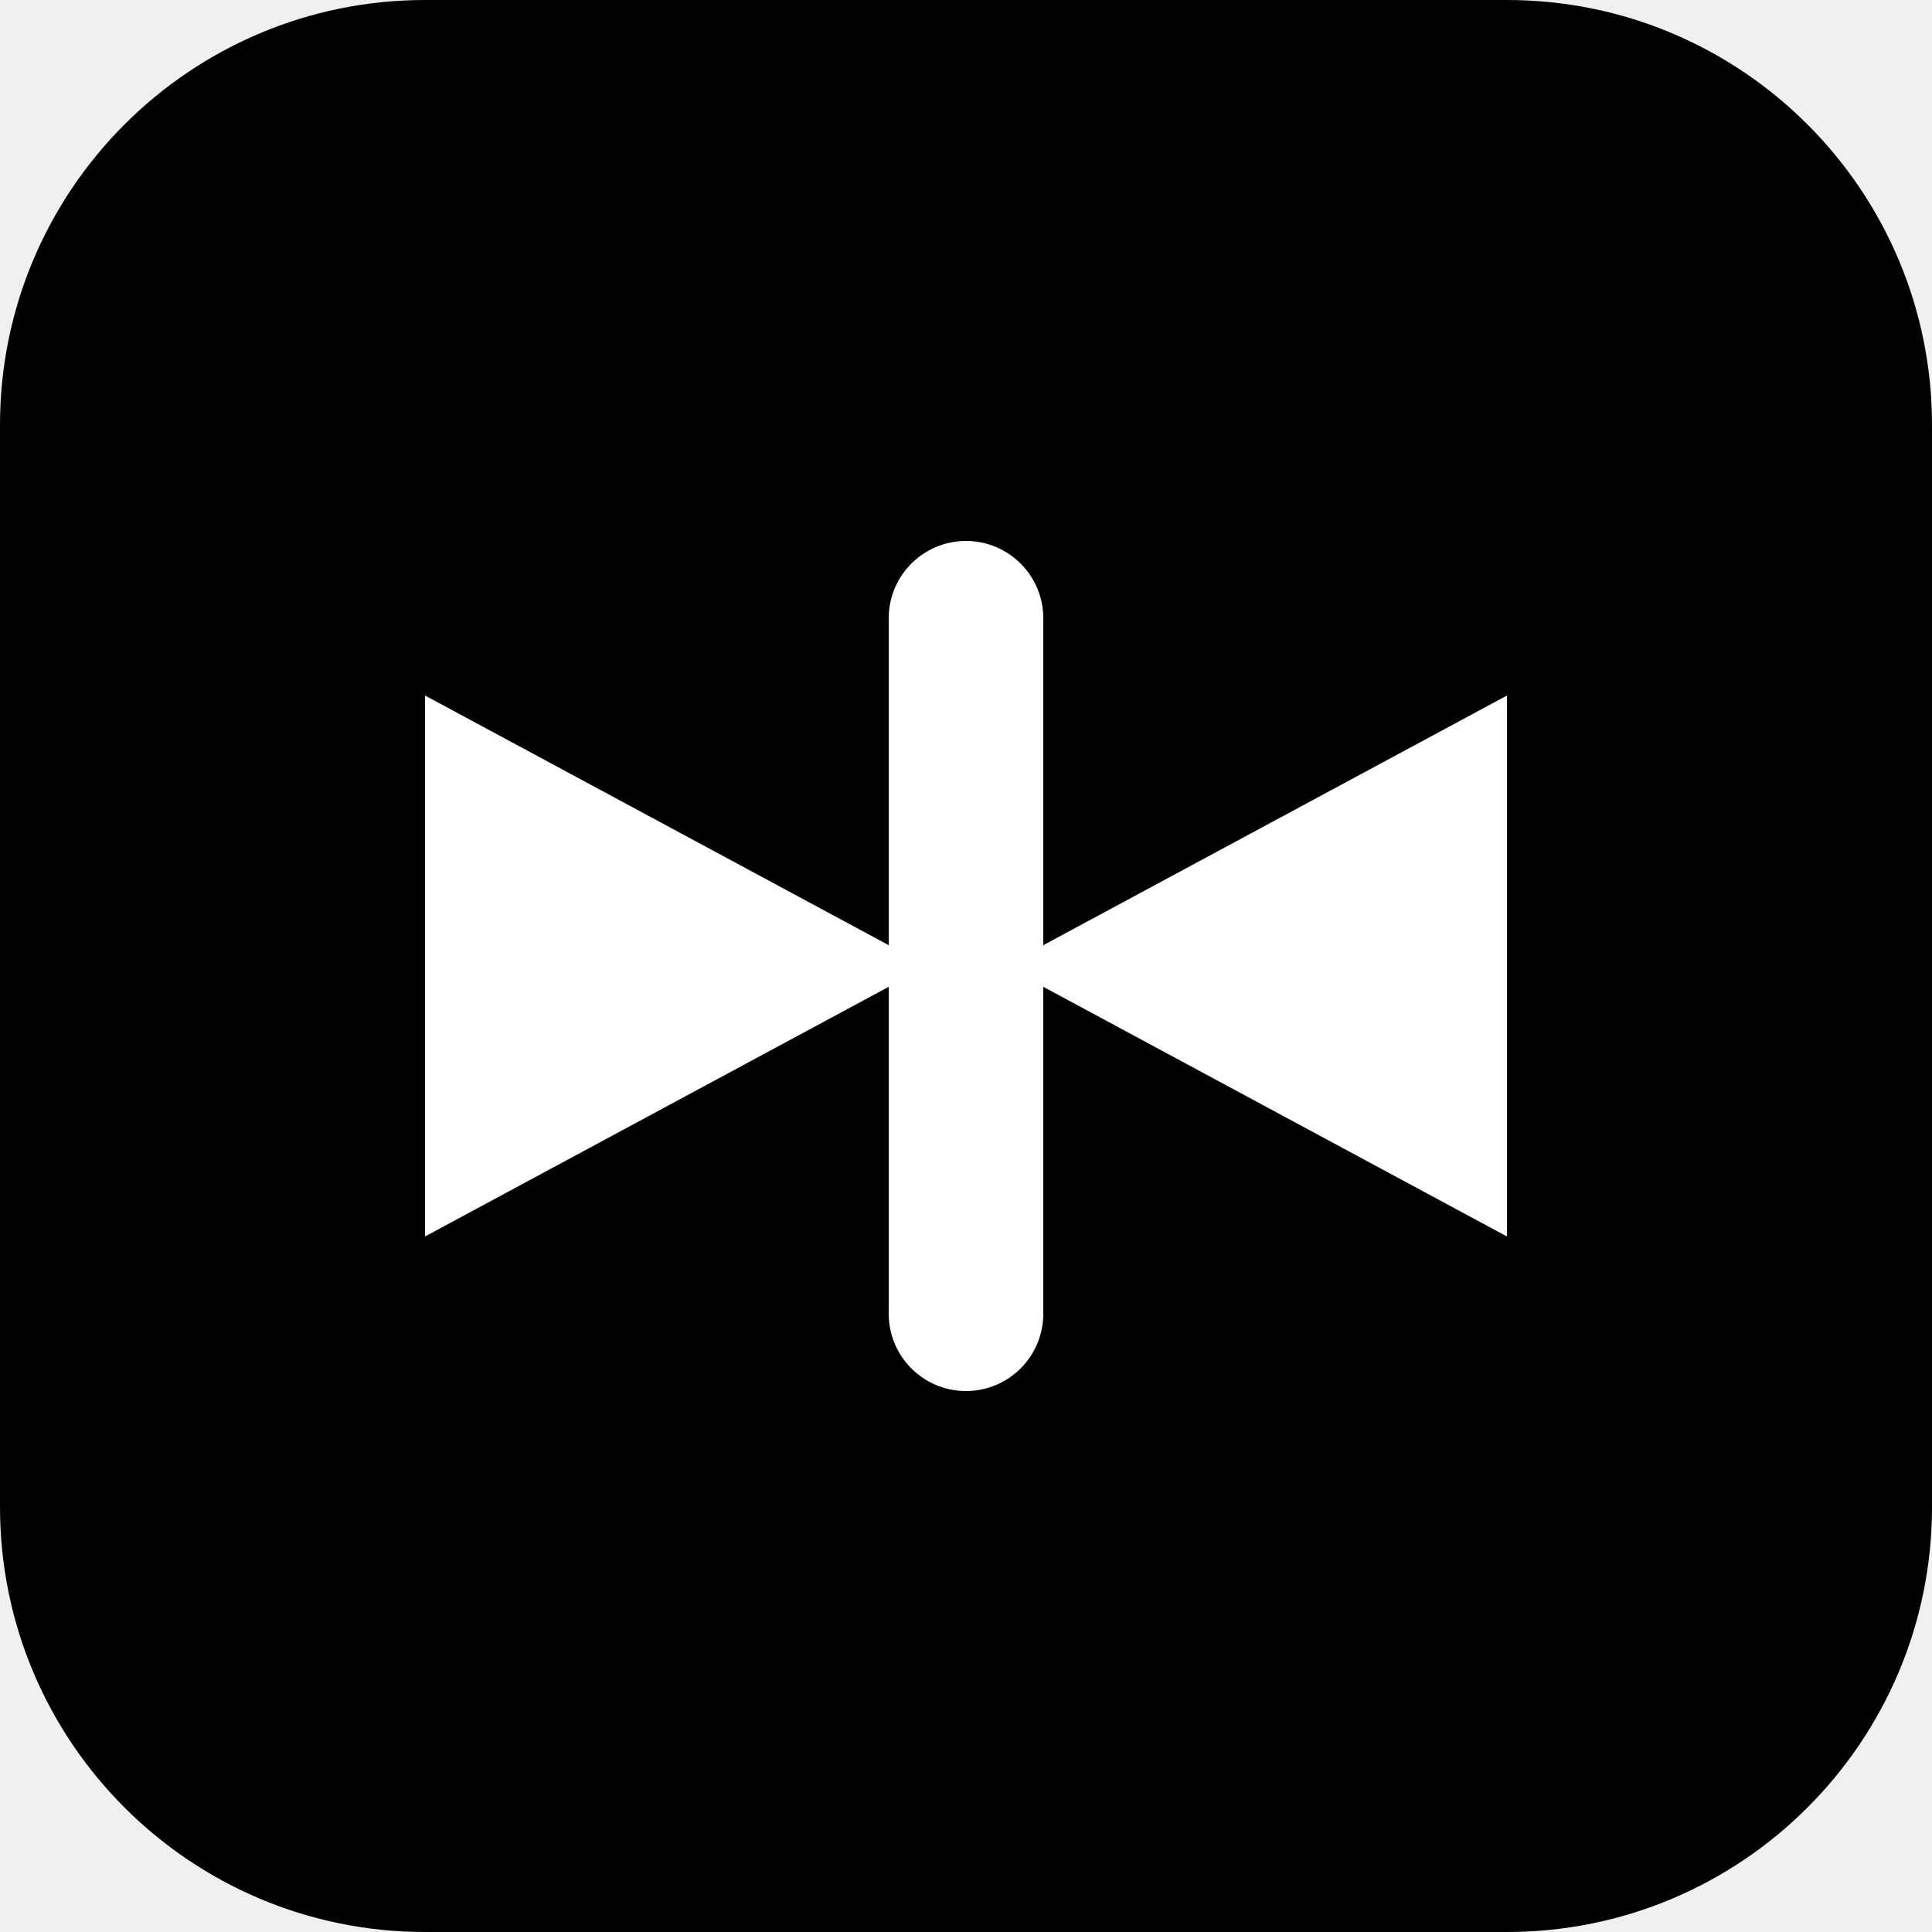
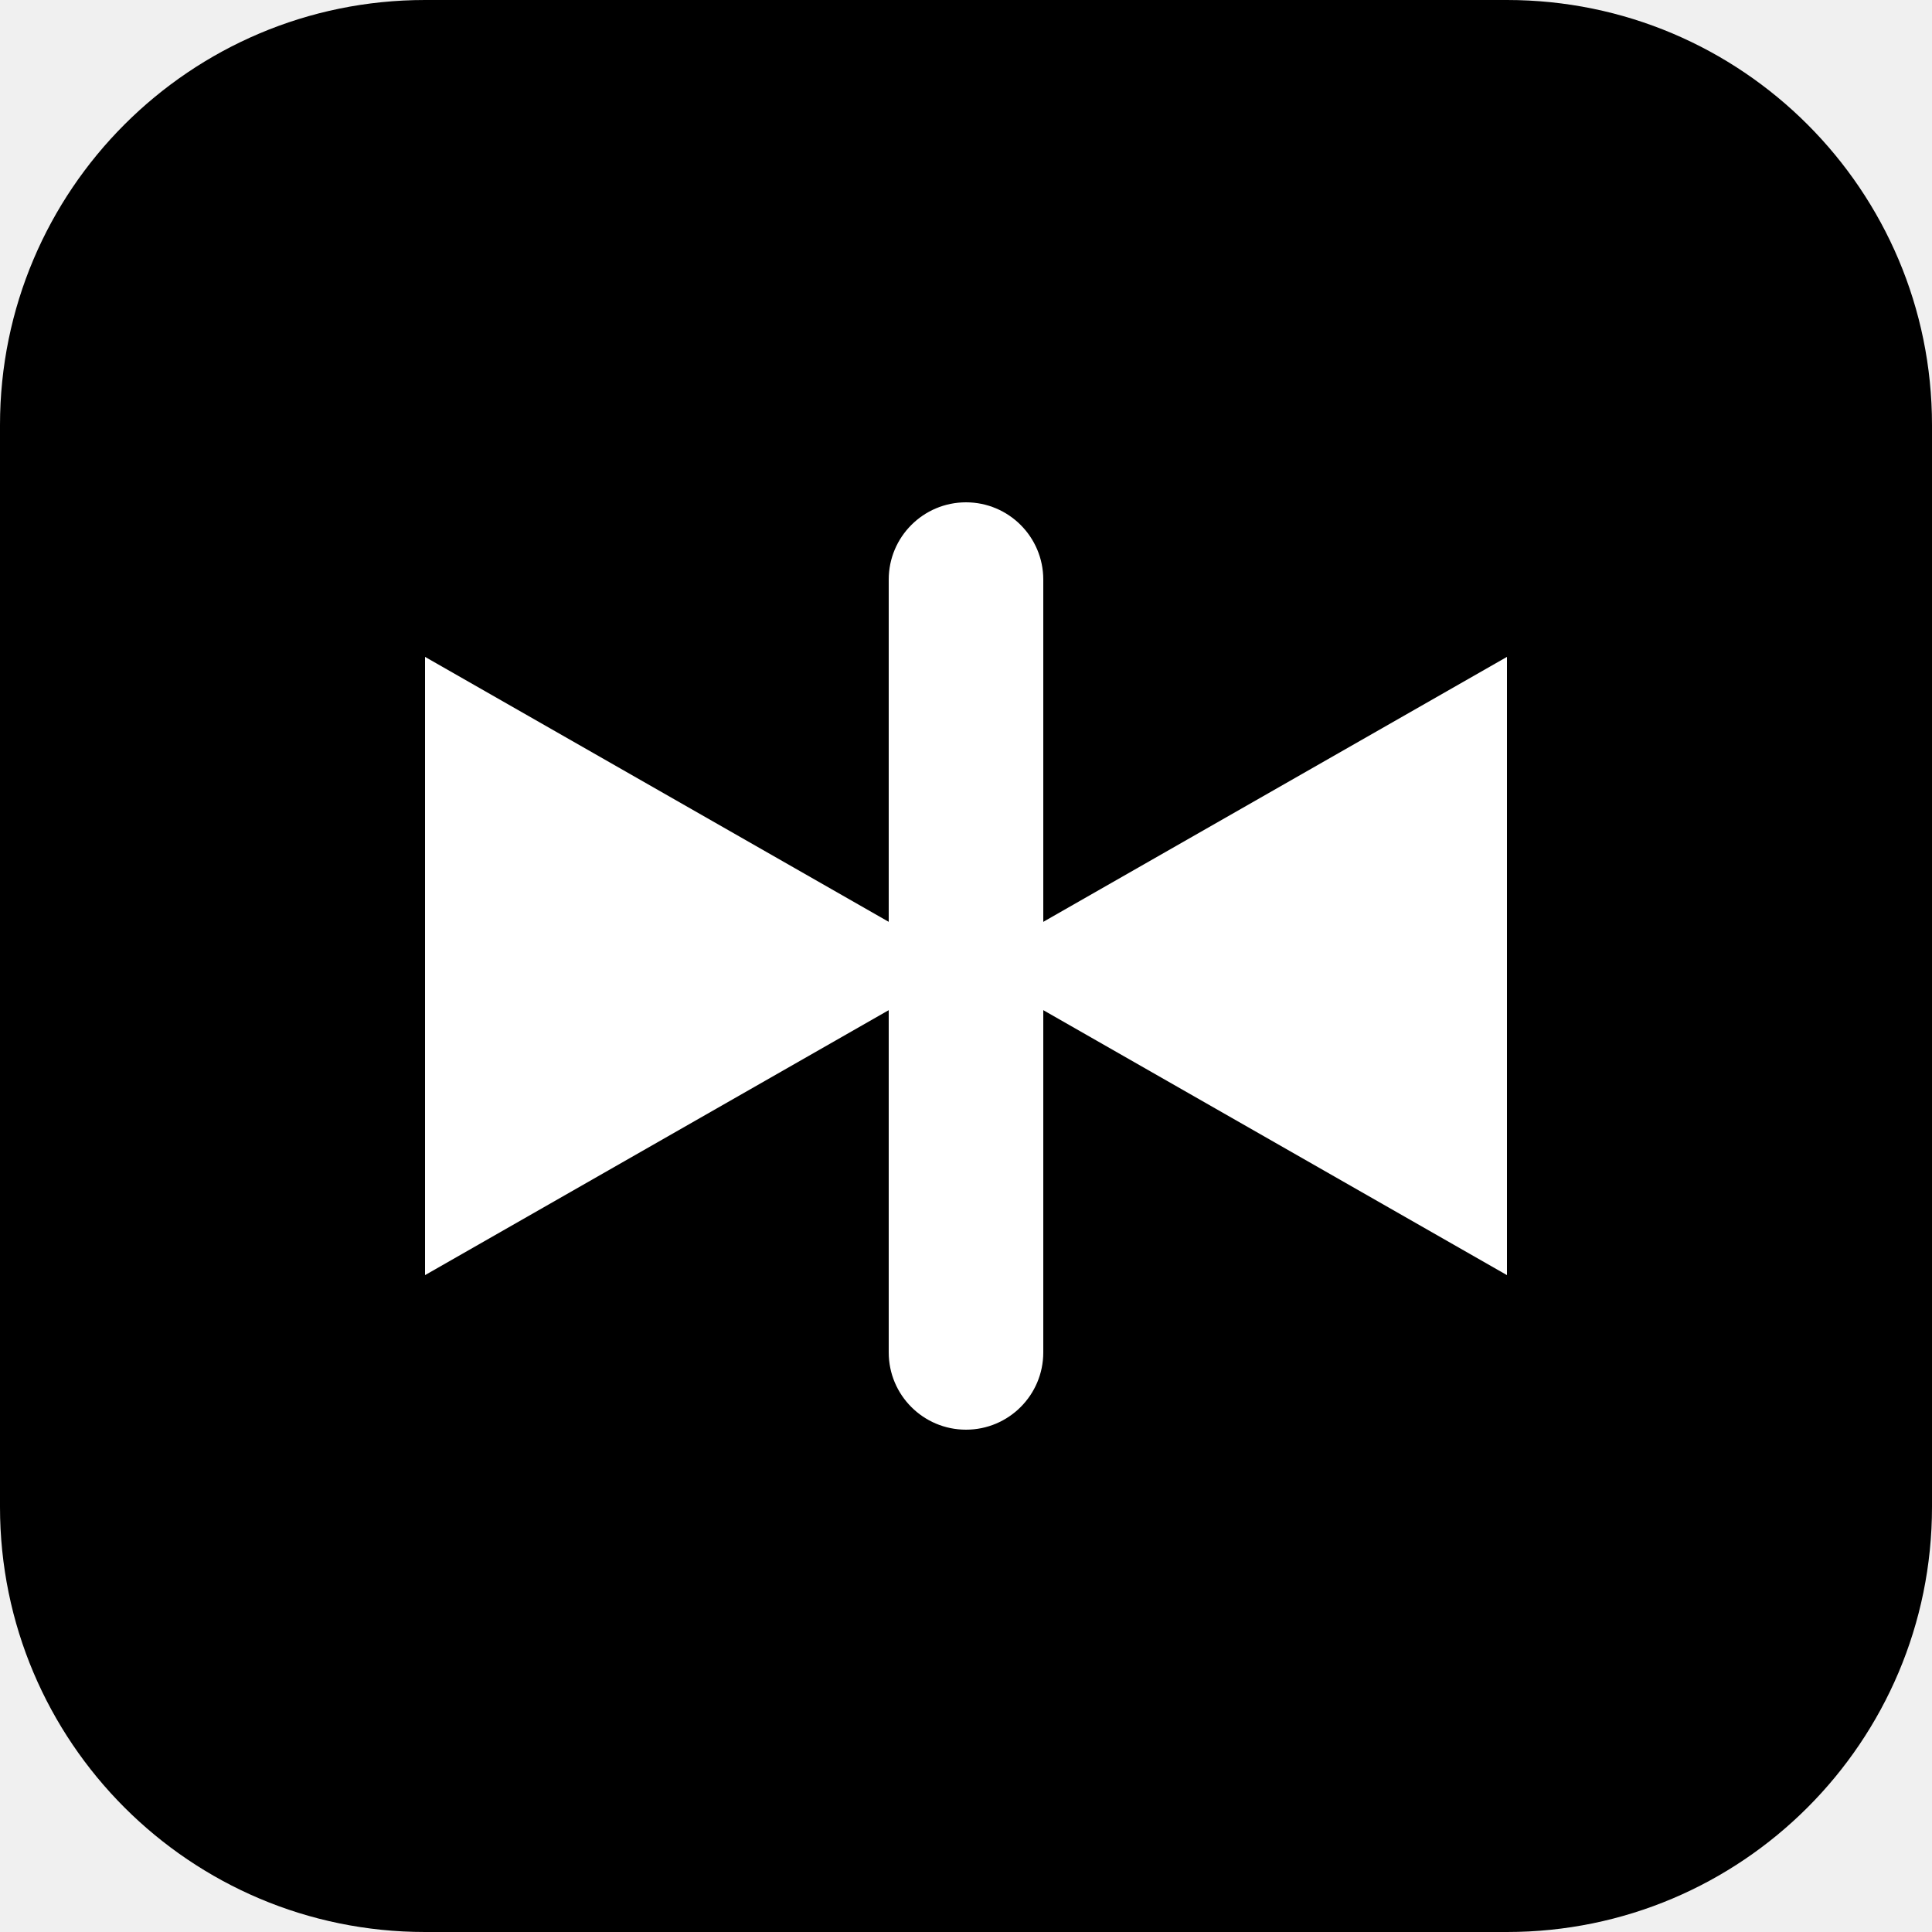
<svg xmlns="http://www.w3.org/2000/svg" viewBox="0 0 100 100" width="100%" height="100%">
  <rect width="100" height="100" rx="22" fill="#000000" />
-   <path fill="#FFFFFF" d="M22 36l26 14-26 14V36zm56 0L52 50l26 14V36z" />
-   <rect x="46" y="28" width="8" height="44" rx="4" fill="#FFFFFF" />
+   <path fill="#FFFFFF" d="M22 34l28 16-28 16V34zm56 0L50 50l28 16V34z" />
+   <rect x="46" y="26" width="8" height="48" rx="4" fill="#FFFFFF" />
</svg>
